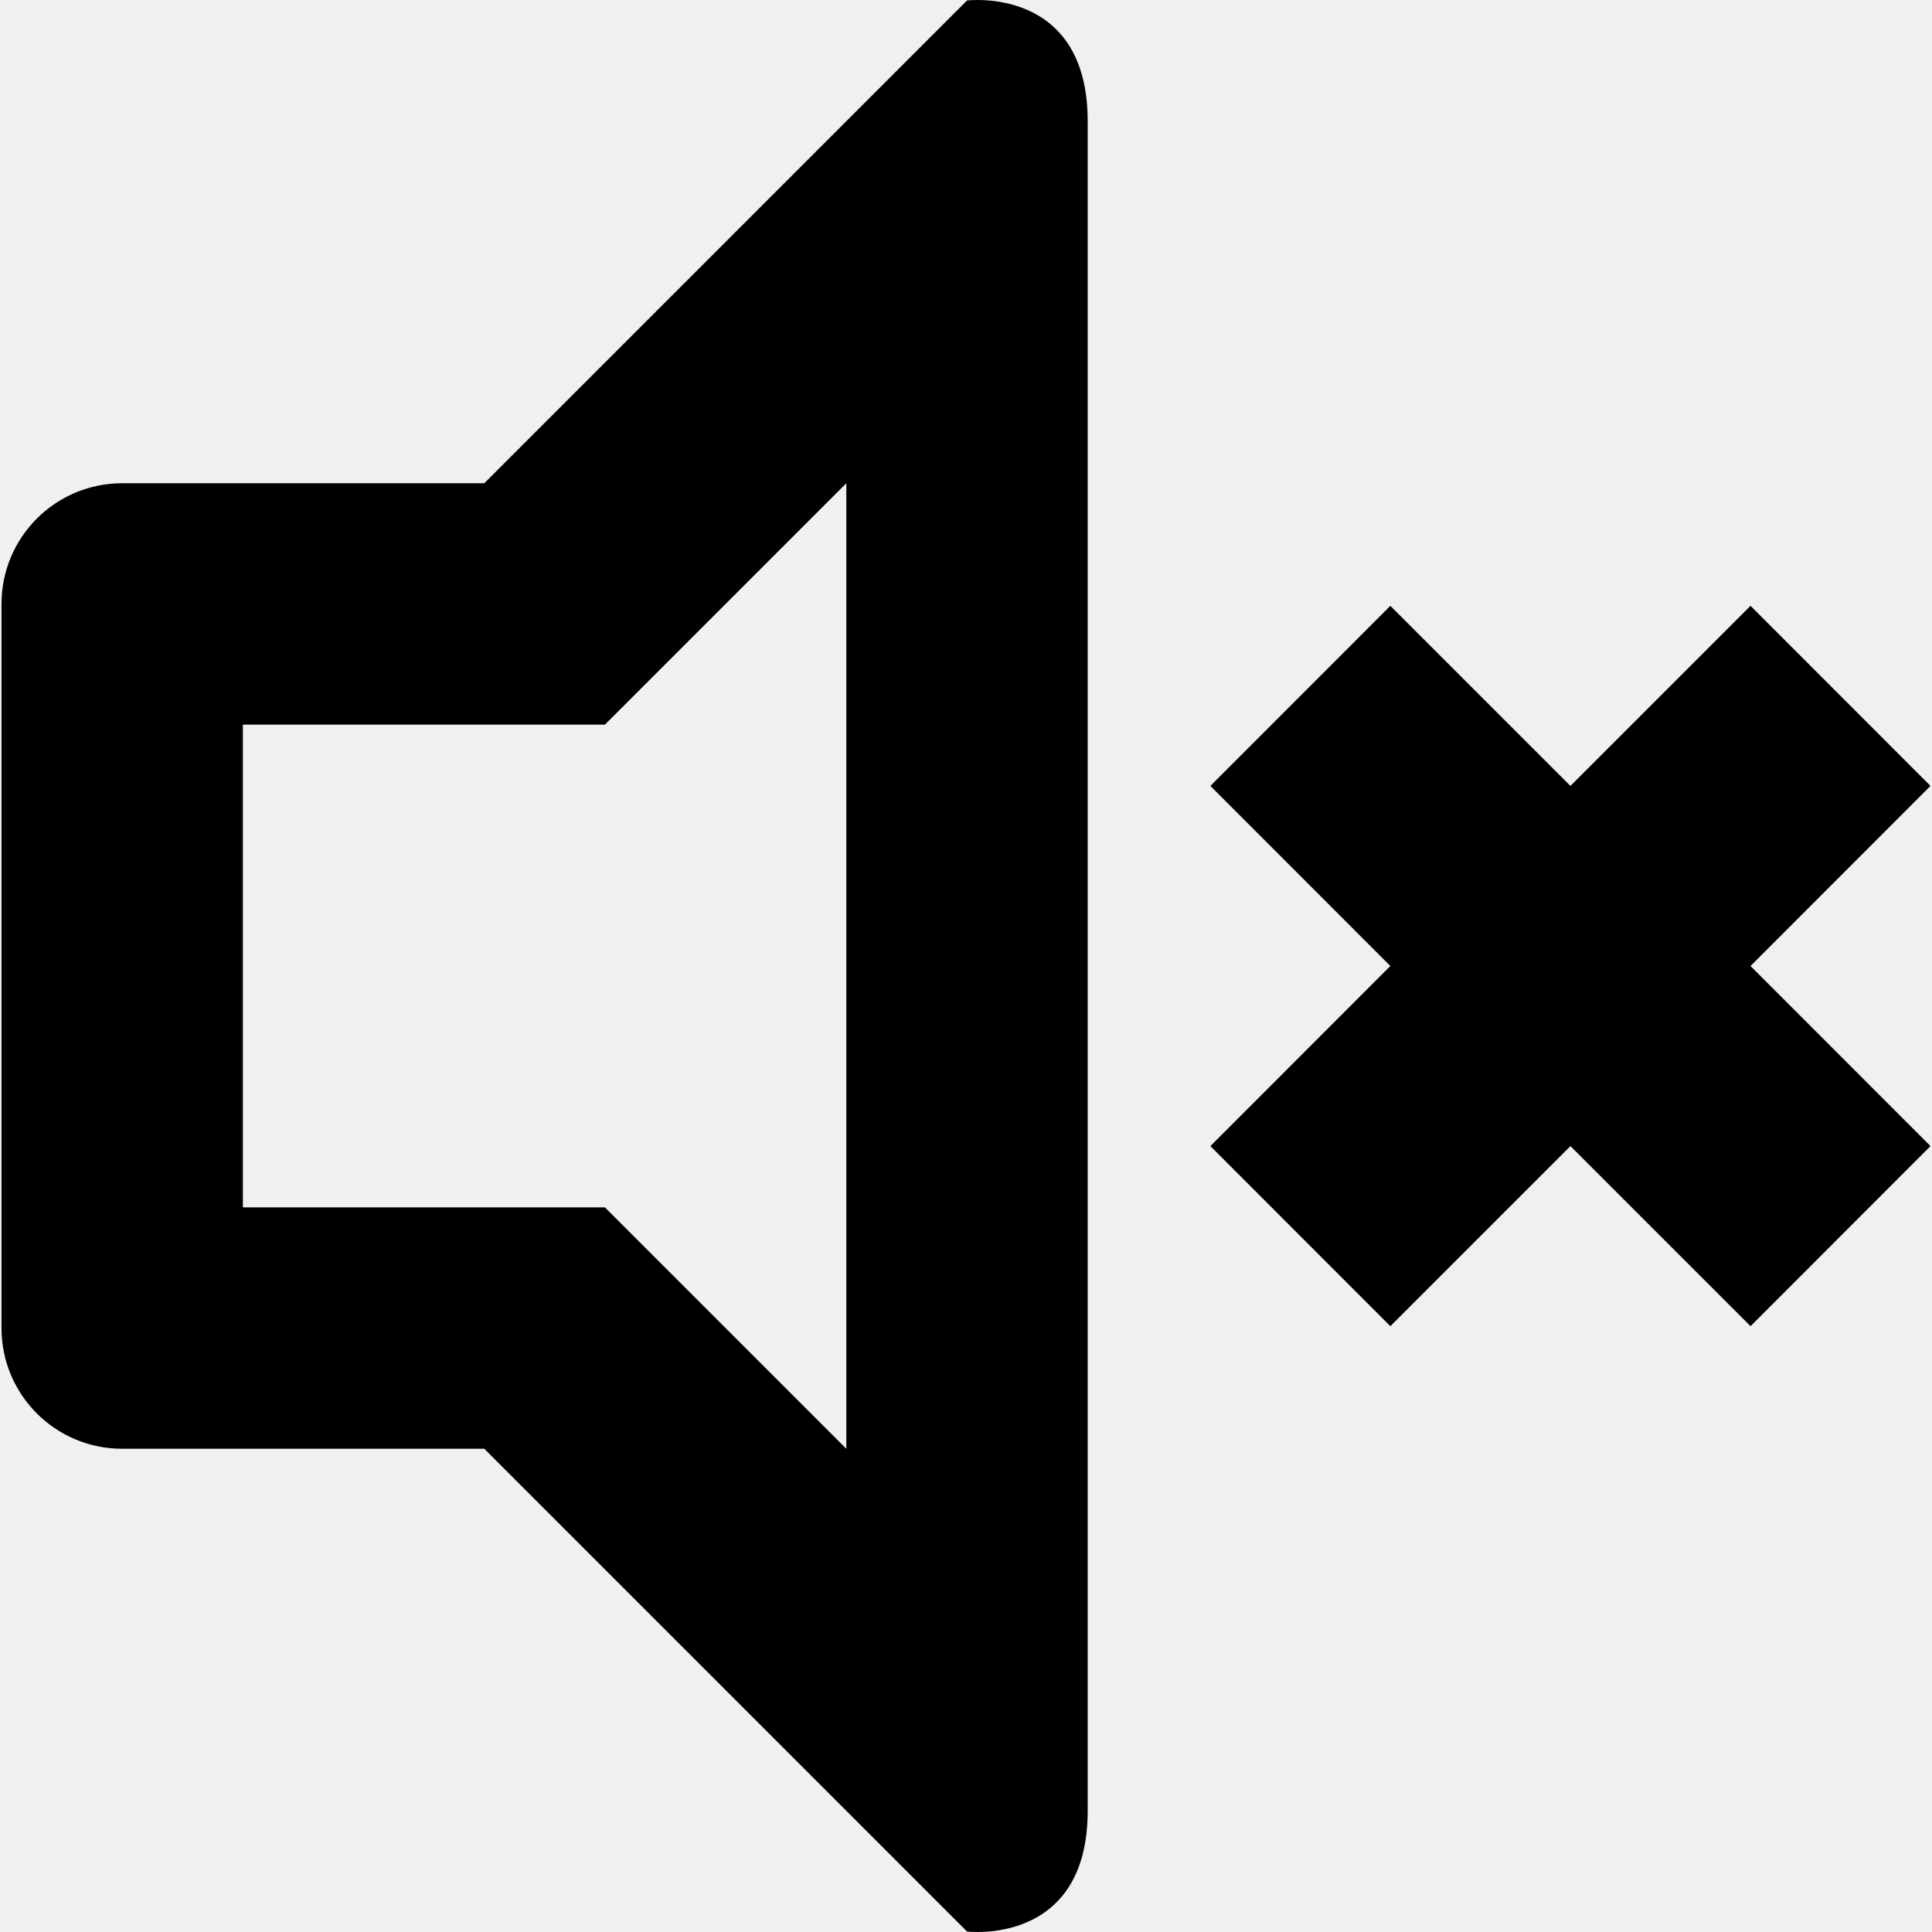
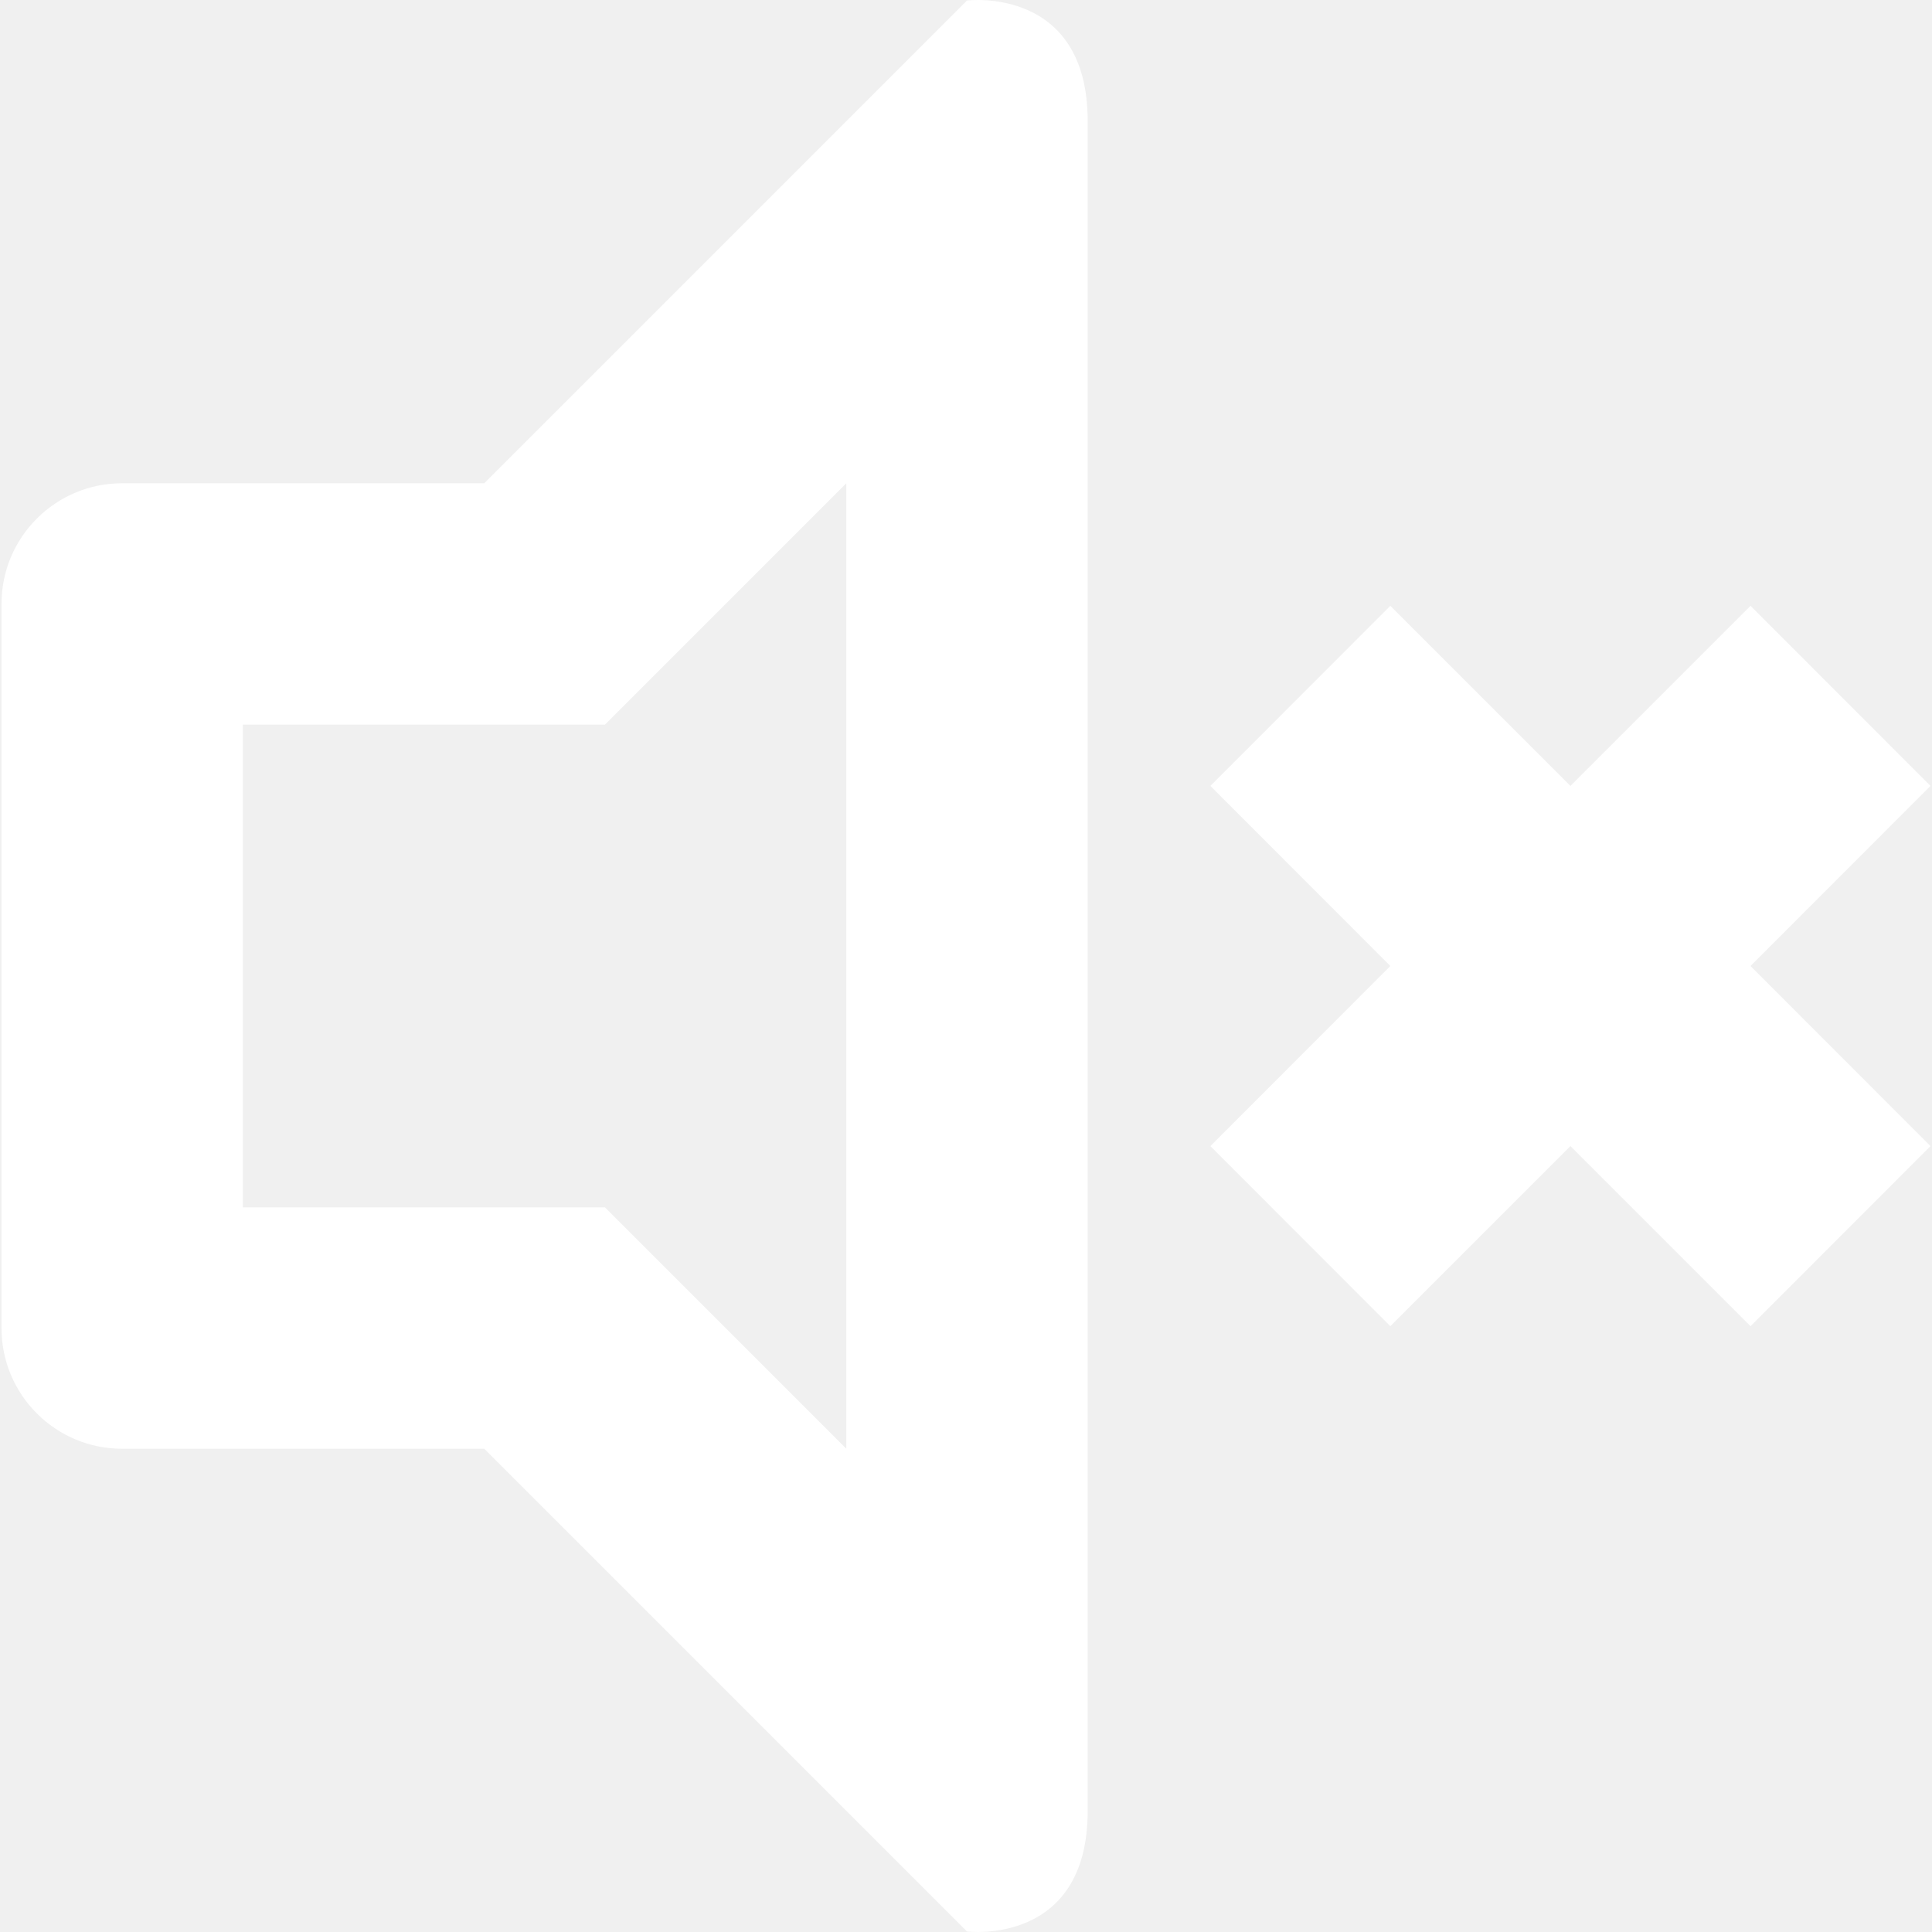
- <svg xmlns="http://www.w3.org/2000/svg" enable-background="new 0 0 512 512" height="512px" id="Layer_1" version="1.1" viewBox="0 0 512 512" width="512px" xml:space="preserve">
+ <svg xmlns="http://www.w3.org/2000/svg" enable-background="new 0 0 512 512" height="512px" id="Layer_1" version="1.1" viewBox="0 0 512 512" width="512px" xml:space="preserve" fill="#FFFFFF">
  <path d="M511.603,303.727l-47.694,47.726l-47.726-47.726l-47.726,47.726l-47.693-47.726L368.457,256l-47.693-47.725l47.693-47.726  l47.726,47.726l47.726-47.726l47.694,47.726L463.907,256L511.603,303.727z M256.266,511.868L128.332,383.936H32.381  c-17.678,0-31.983-14.307-31.983-31.983V160.05c0-17.679,14.307-31.983,31.983-31.983h95.951L256.266,0.133  c0,0,31.983-3.998,31.983,31.983c0,173.535,0,425.718,0,447.769C288.249,515.866,256.266,511.868,256.266,511.868z M224.282,128.066  l-63.968,63.967H64.364v127.934h95.951l63.968,63.969V128.066z" />
</svg>
